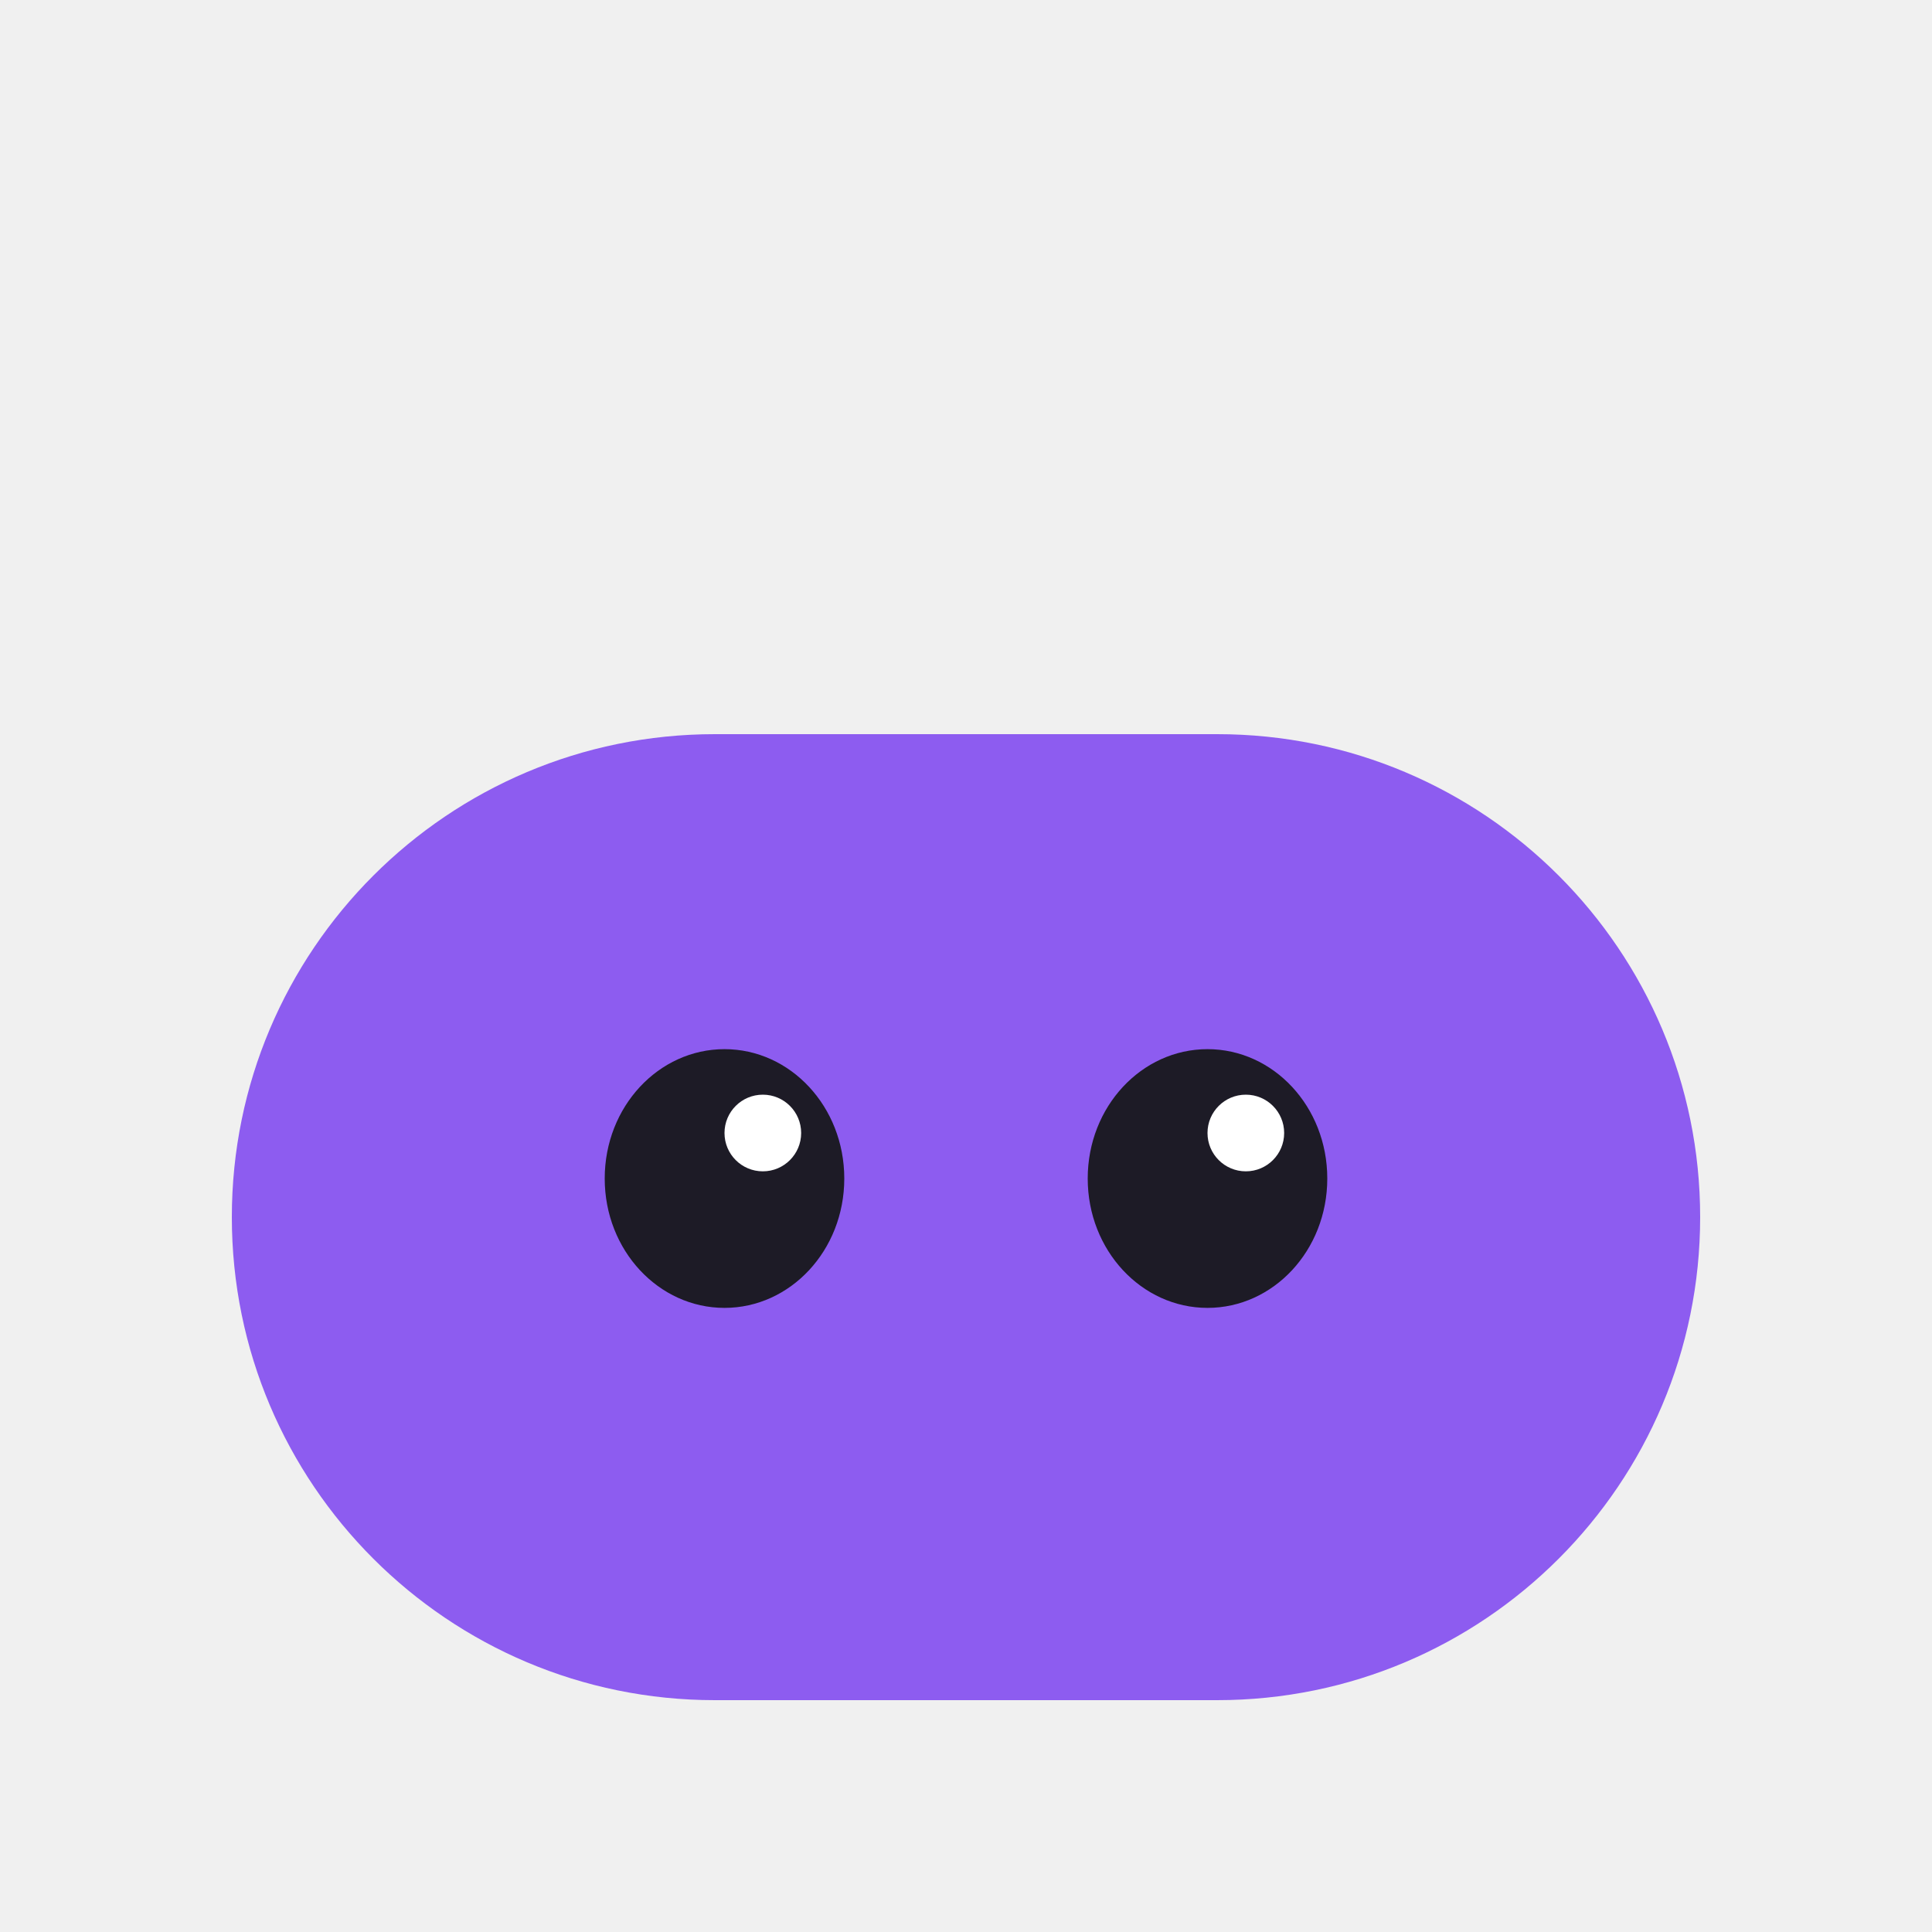
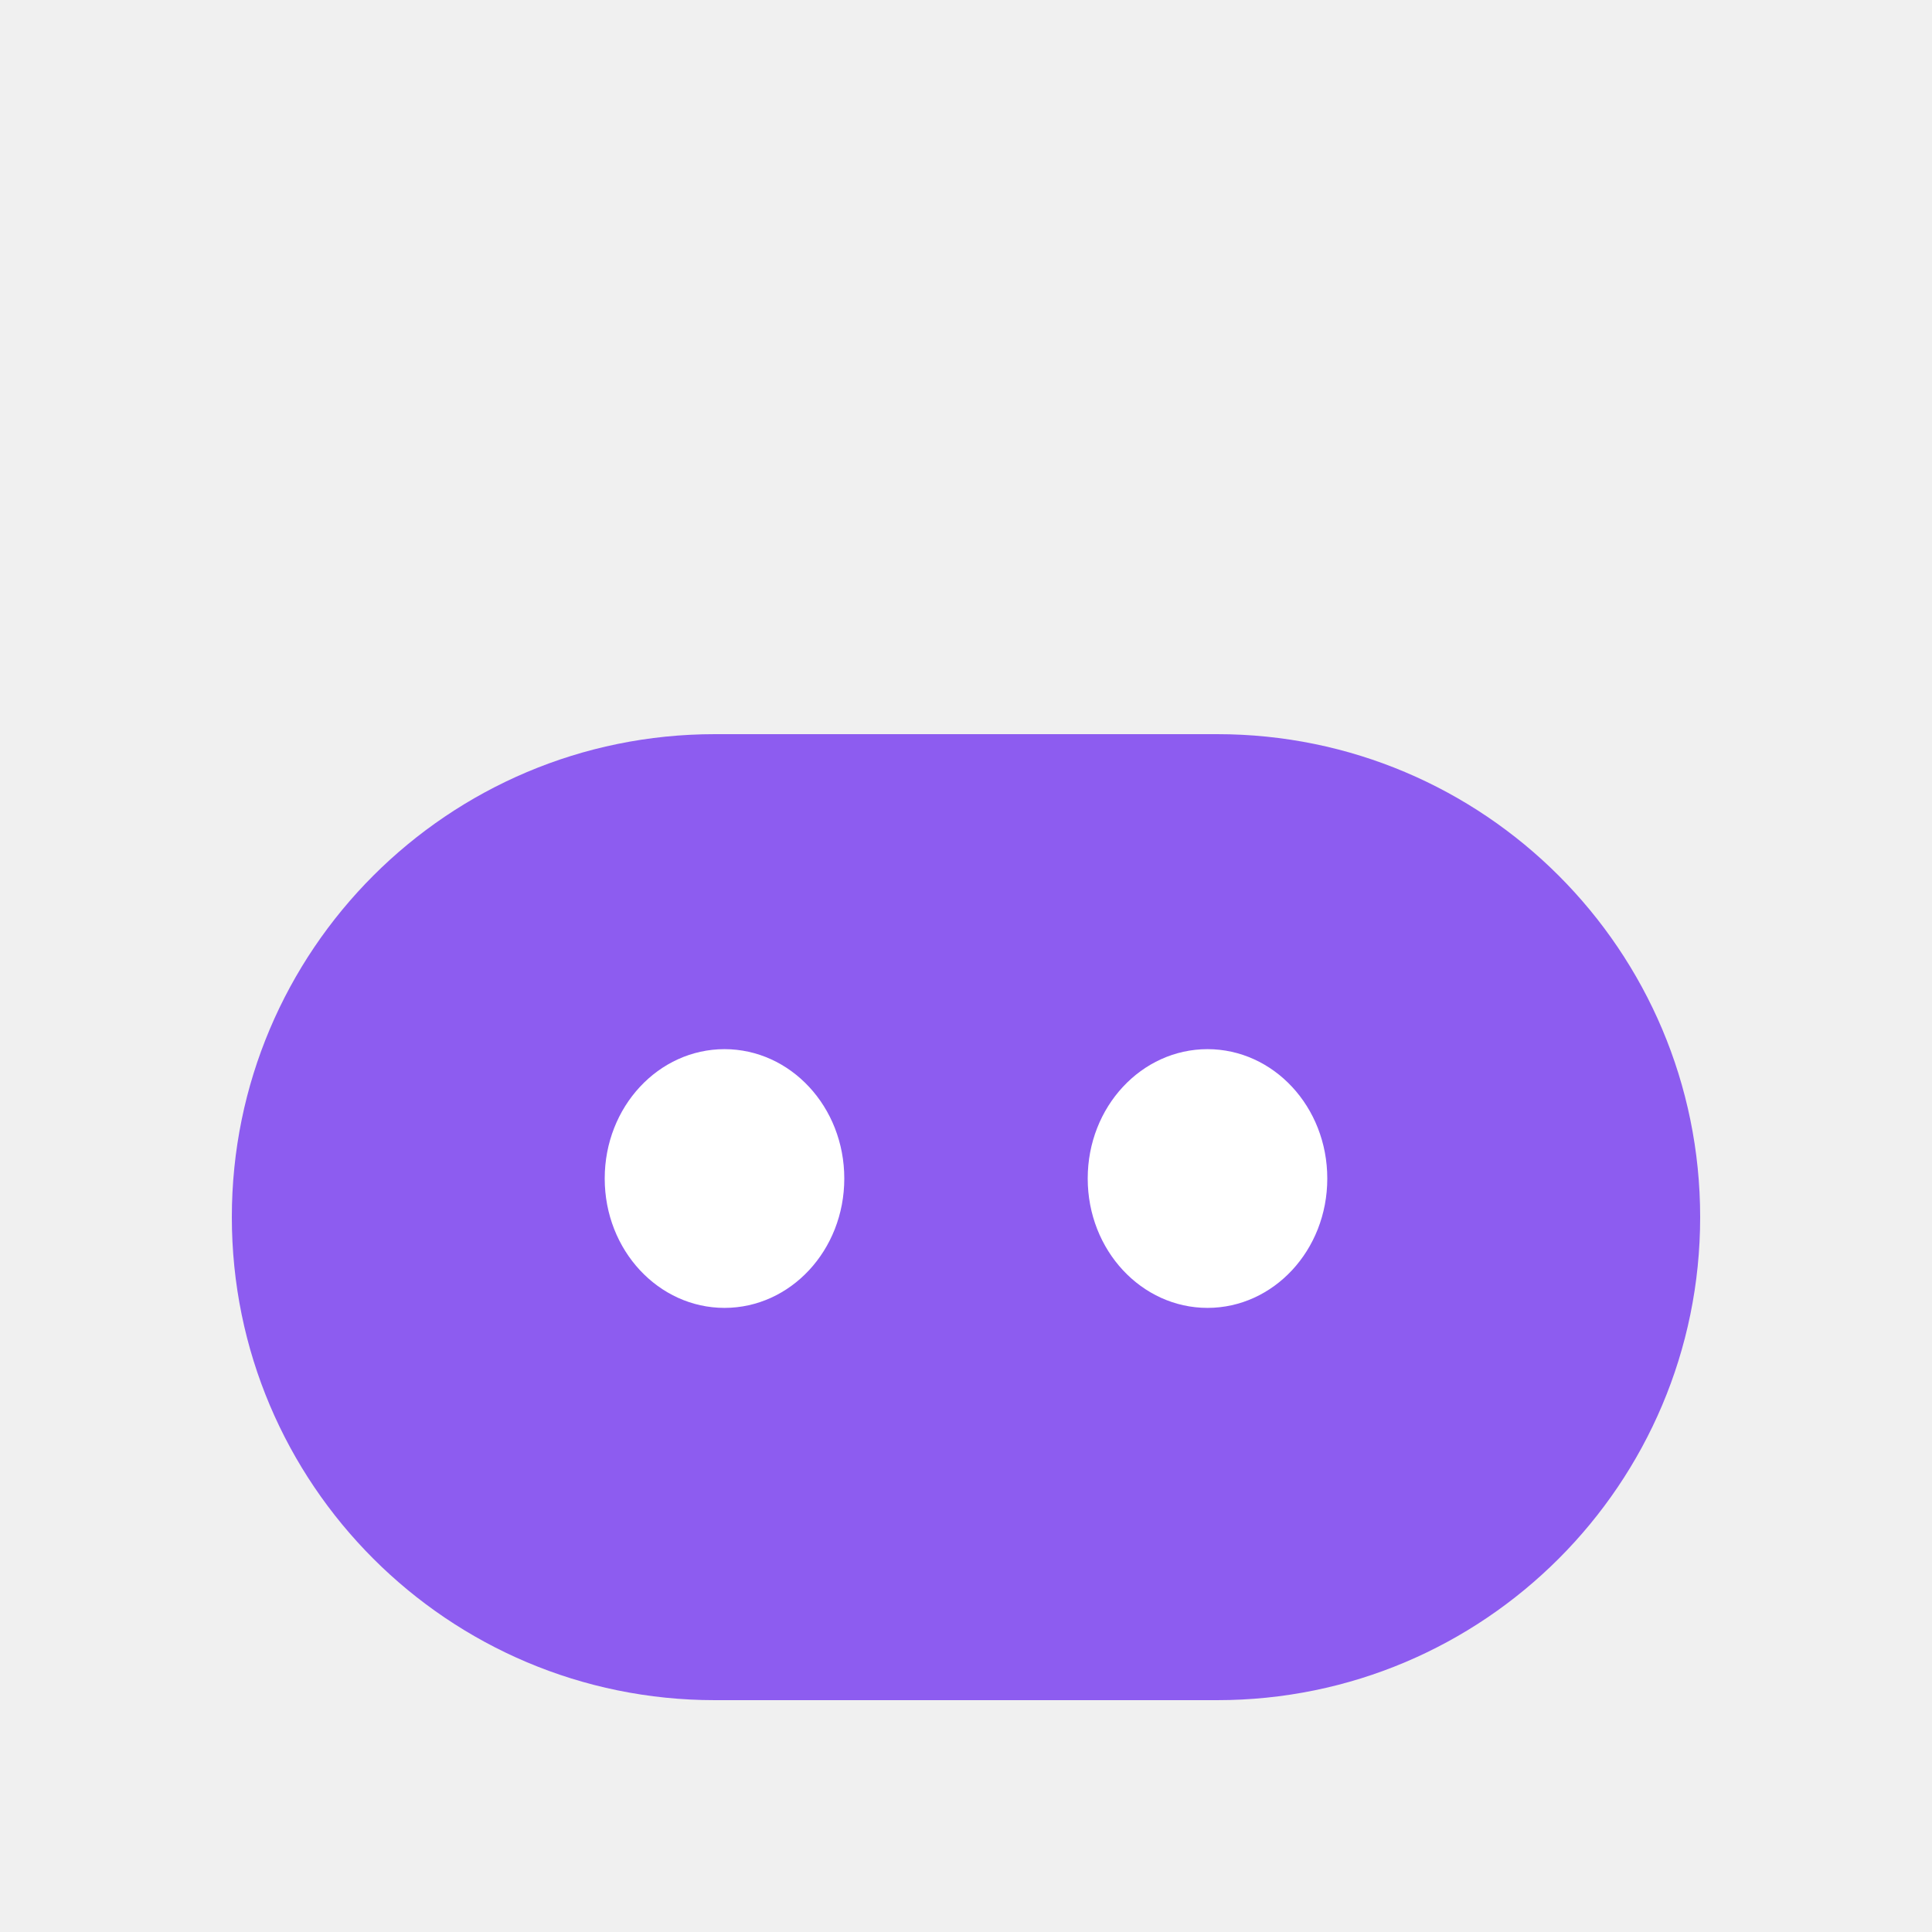
<svg xmlns="http://www.w3.org/2000/svg" class="dusk-bot" viewBox="0 0 100 100" color="#8d5cf0" width="400" height="400">
  <g class="bb">
    <path fill="#8d5cf0" d="M37 38H63A25 25 0 0 1 63 88H37A25 25 0 0 1 37 38Z" />
    <g class="bg">
      <g transform="translate(50 61)">
        <ellipse fill="#ff4f86" cx="-17.15" cy="8.99" rx="4.96" ry="2.79" opacity="0" />
        <ellipse fill="#ff4f86" cx="17.15" cy="8.99" rx="4.96" ry="2.79" opacity="0" />
        <g transform="translate(-12.5 0) rotate(0) scale(6.2)">
-           <path fill="#1d1b26" d="M-1 0C-1 -0.6 -0.55 -1.08 0 -1.08C0.55 -1.08 1 -0.6 1 0C1 0.6 0.55 1.08 0 1.08C-0.55 1.08 -1 0.6 -1 0Z" />
+           <path fill="#fff" d="M-1 0C-1 -0.6 -0.55 -1.08 0 -1.08C0.55 -1.08 1 -0.6 1 0C1 0.6 0.55 1.08 0 1.08C-0.55 1.08 -1 0.6 -1 0Z" />
          <circle fill="#fff" cx=".32" cy="-.38" r=".32" opacity="1" />
        </g>
        <g transform="translate(12.5 0) rotate(0) scale(6.2)">
-           <path fill="#1d1b26" d="M-1 0C-1 -0.6 -0.55 -1.08 0 -1.08C0.55 -1.08 1 -0.6 1 0C1 0.6 0.55 1.08 0 1.08C-0.55 1.08 -1 0.6 -1 0Z" />
+           <path fill="#fff" d="M-1 0C-1 -0.6 -0.55 -1.08 0 -1.08C0.55 -1.08 1 -0.6 1 0C1 0.6 0.55 1.08 0 1.08C-0.55 1.08 -1 0.6 -1 0Z" />
          <circle fill="#fff" cx=".32" cy="-.38" r=".32" opacity="1" />
        </g>
-         <path fill="#1d1b26" stroke="#1d1b26" stroke-width="2.6" stroke-linecap="round" stroke-linejoin="round" transform="translate(0 13.78)" d="" />
+         <path fill="#fff" stroke="#fff" stroke-width="2.6" stroke-linecap="round" stroke-linejoin="round" transform="translate(0 13.78)" d="" />
      </g>
    </g>
  </g>
</svg>
